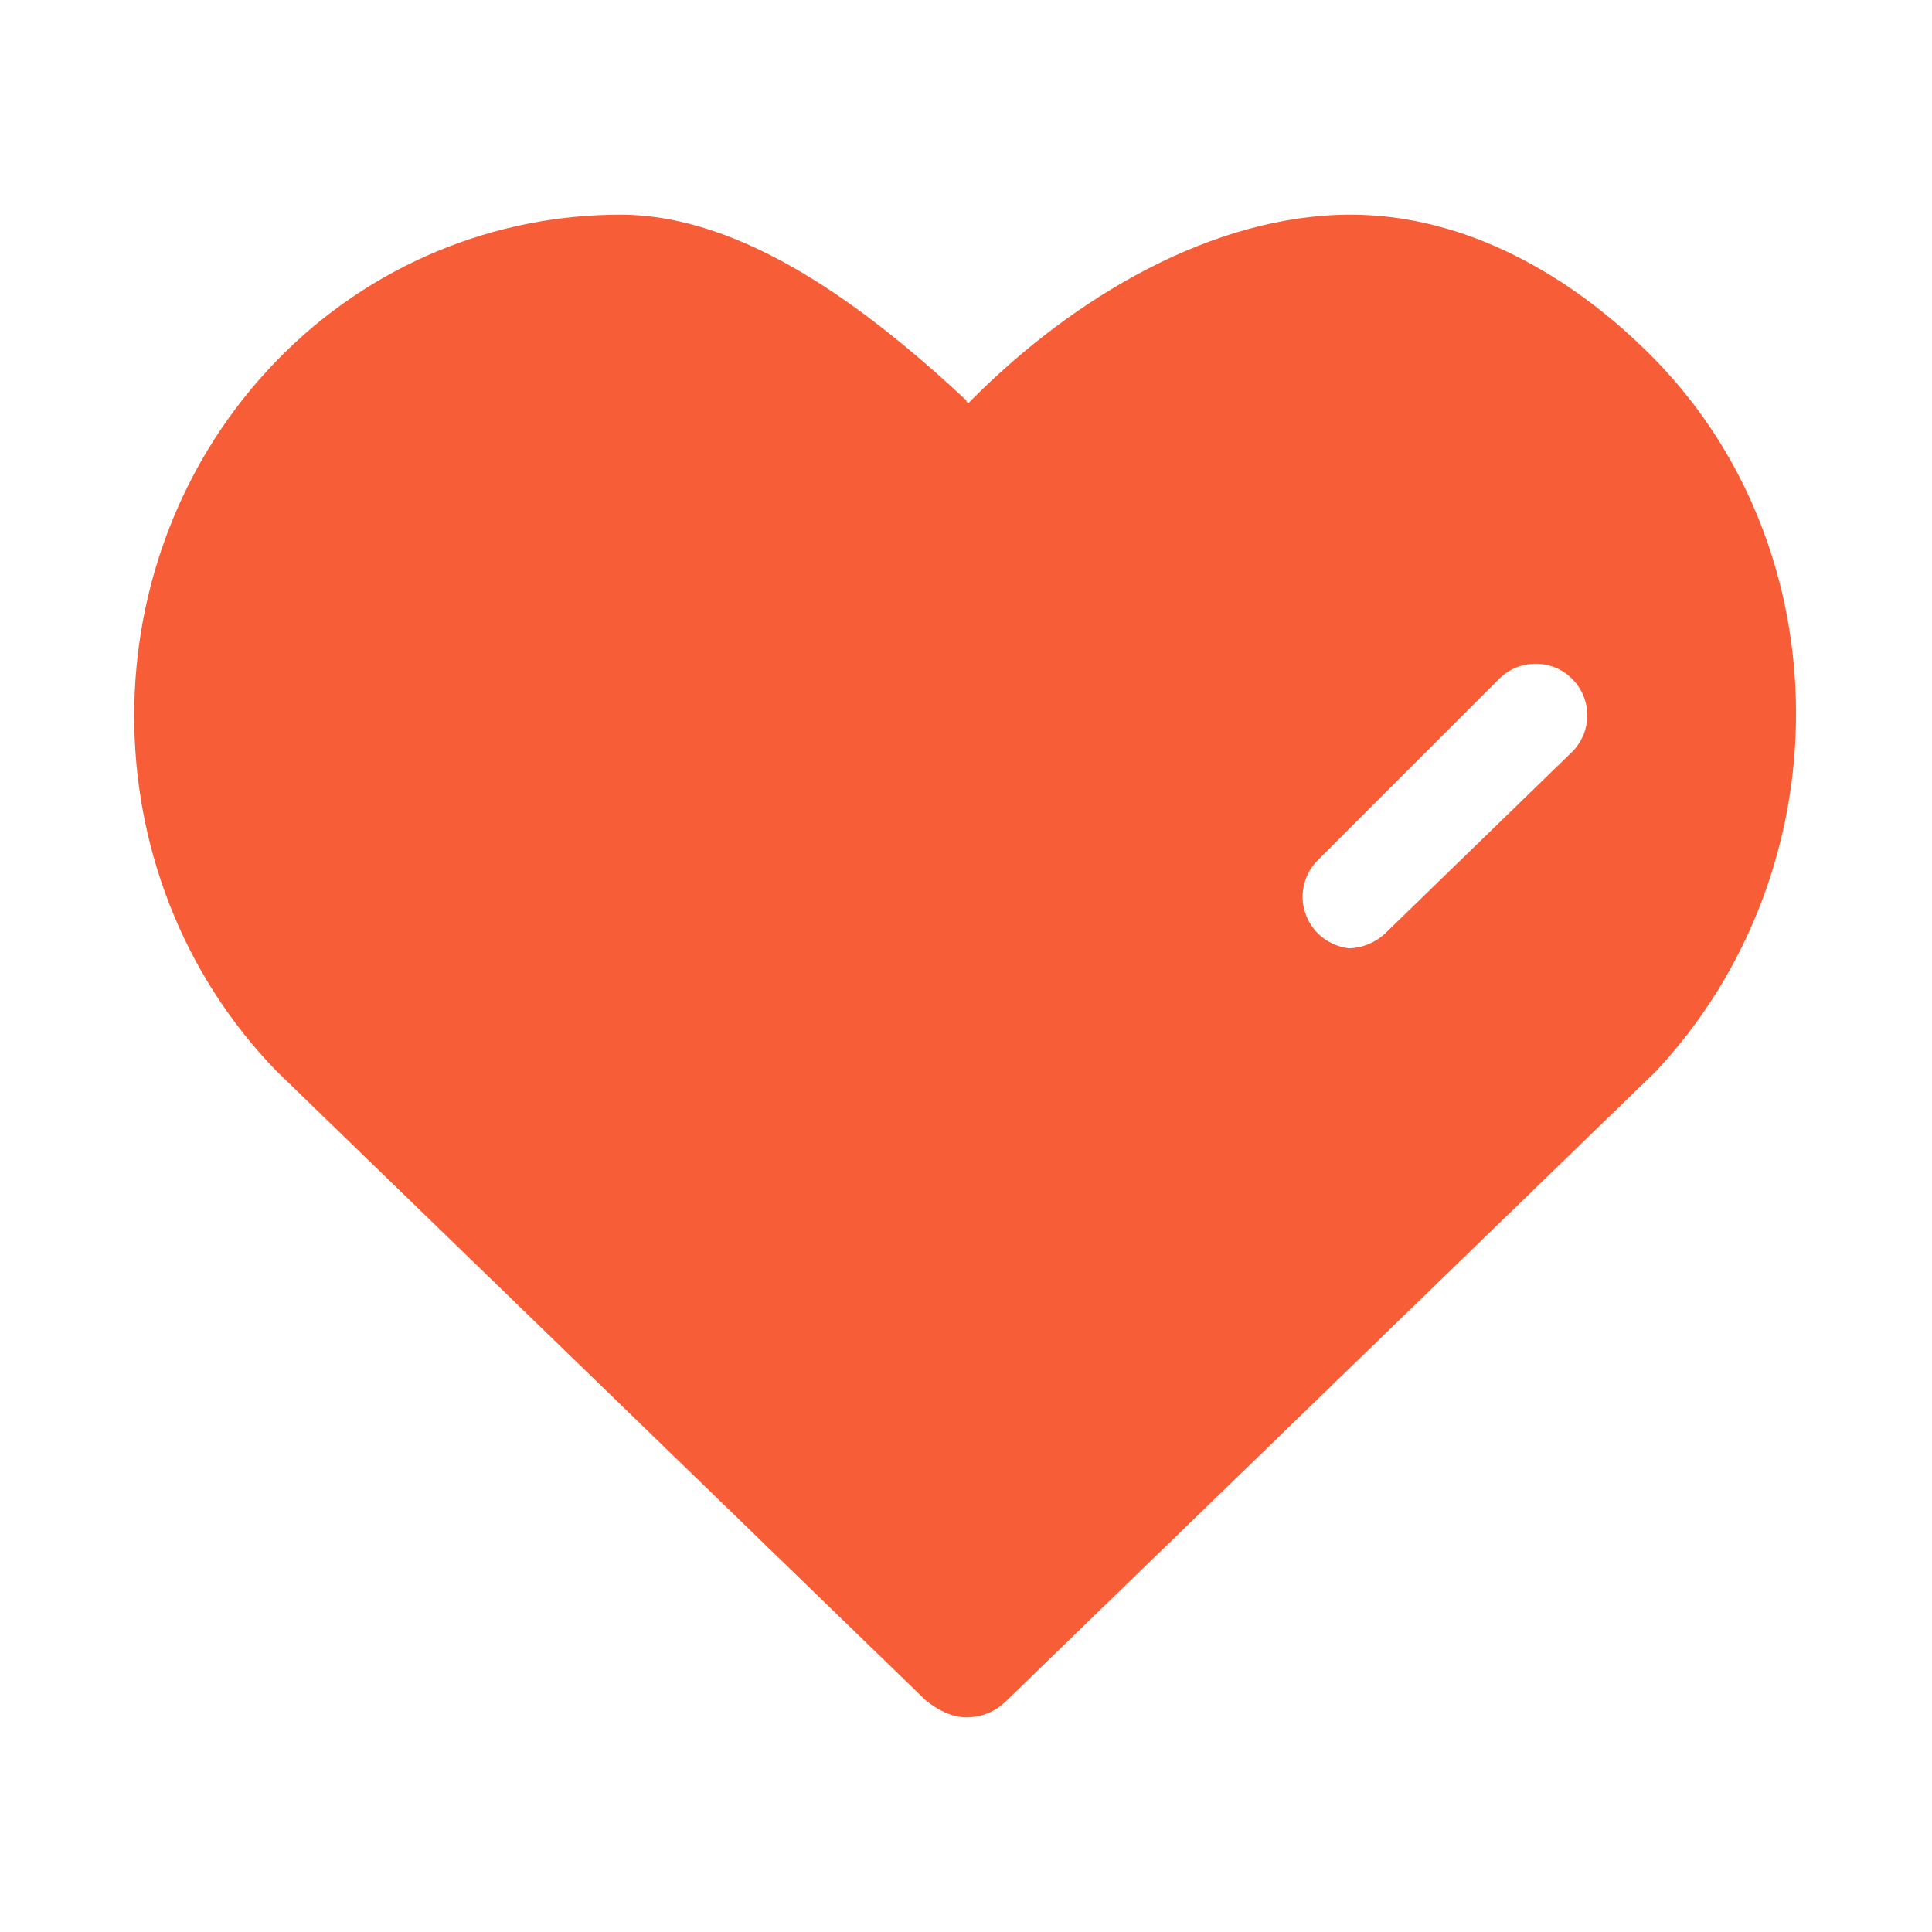
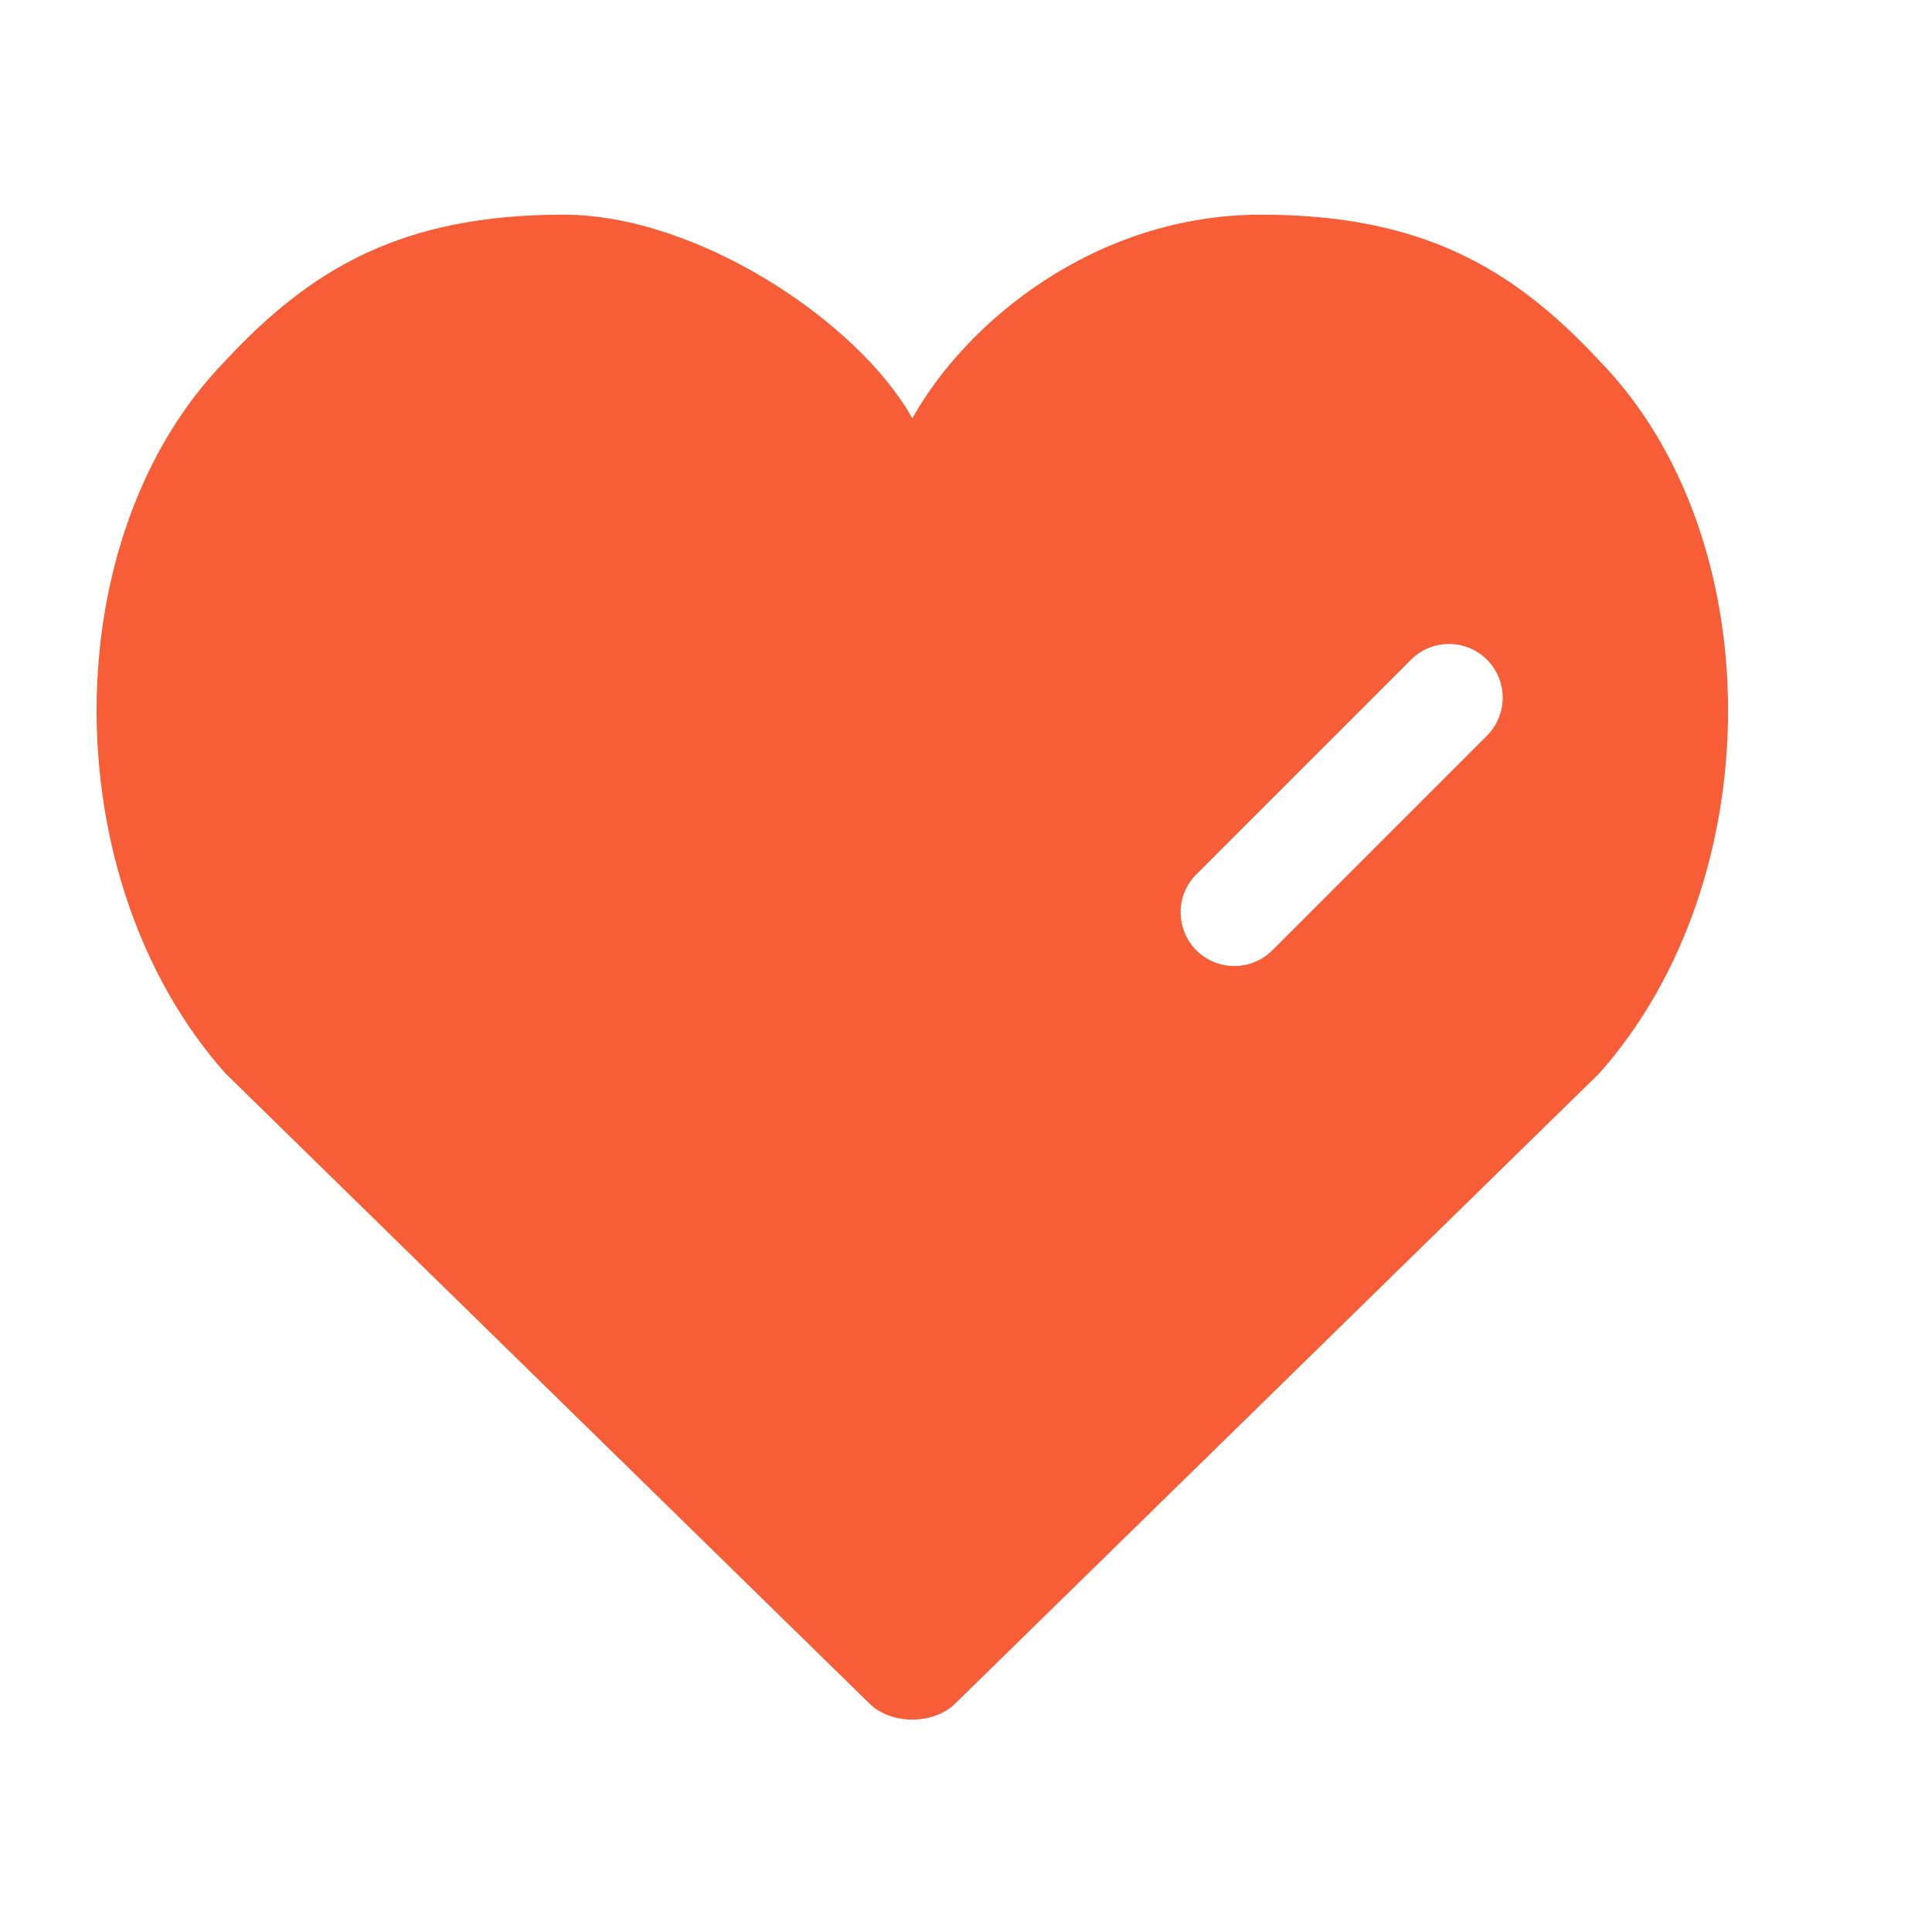
<svg xmlns="http://www.w3.org/2000/svg" width="18" height="18" viewBox="0 0 18 18" fill="none">
-   <path fill-rule="evenodd" clip-rule="evenodd" d="M2.577 3.361C3.45 2.461 4.614 2 5.779 2C6.92 2 8.062 2.853 9.003 3.73C9.003 3.753 9.025 3.753 9.025 3.753L9.048 3.73C10.01 2.761 11.309 2 12.585 2C13.638 2 14.645 2.553 15.429 3.36C17.148 5.131 17.188 8.094 15.429 9.98L9.383 15.839C9.271 15.954 9.137 16 9.003 16C8.868 16 8.734 15.931 8.622 15.839L2.577 9.98C0.808 8.158 0.808 5.183 2.577 3.361ZM12.567 8.835C12.694 8.832 12.815 8.782 12.907 8.695L14.647 7.005C14.692 6.96 14.727 6.907 14.752 6.849C14.776 6.79 14.788 6.728 14.788 6.665C14.788 6.601 14.776 6.539 14.752 6.481C14.727 6.422 14.692 6.369 14.647 6.325C14.603 6.28 14.55 6.244 14.491 6.22C14.433 6.196 14.37 6.184 14.307 6.184C14.244 6.184 14.182 6.196 14.123 6.22C14.065 6.244 14.012 6.28 13.967 6.325L12.277 8.015C12.233 8.059 12.197 8.112 12.173 8.17C12.149 8.229 12.136 8.291 12.136 8.355C12.136 8.418 12.149 8.48 12.173 8.539C12.197 8.597 12.233 8.65 12.277 8.695C12.355 8.773 12.458 8.822 12.567 8.835Z" fill="#F75D37" />
+   <path fill-rule="evenodd" clip-rule="evenodd" d="M5.25 2C3.75 2 2.9 2.5 2.1 3.361C0.5 5 0.5 8.2 2.1 10L8.1 15.871C8.3 16.071 8.7 16.071 8.9 15.871L14.9 10C16.5 8.2 16.5 5 14.9 3.36C14.1 2.5 13.25 2 11.75 2C10.204 2 9 3 8.5 3.898C8 3 6.5 2 5.25 2ZM13.854 6.854C14.049 6.658 14.049 6.342 13.854 6.146C13.658 5.951 13.342 5.951 13.146 6.146L11.146 8.146C10.951 8.342 10.951 8.658 11.146 8.854C11.342 9.049 11.658 9.049 11.854 8.854L13.854 6.854Z" fill="#F75D37" />
</svg>
